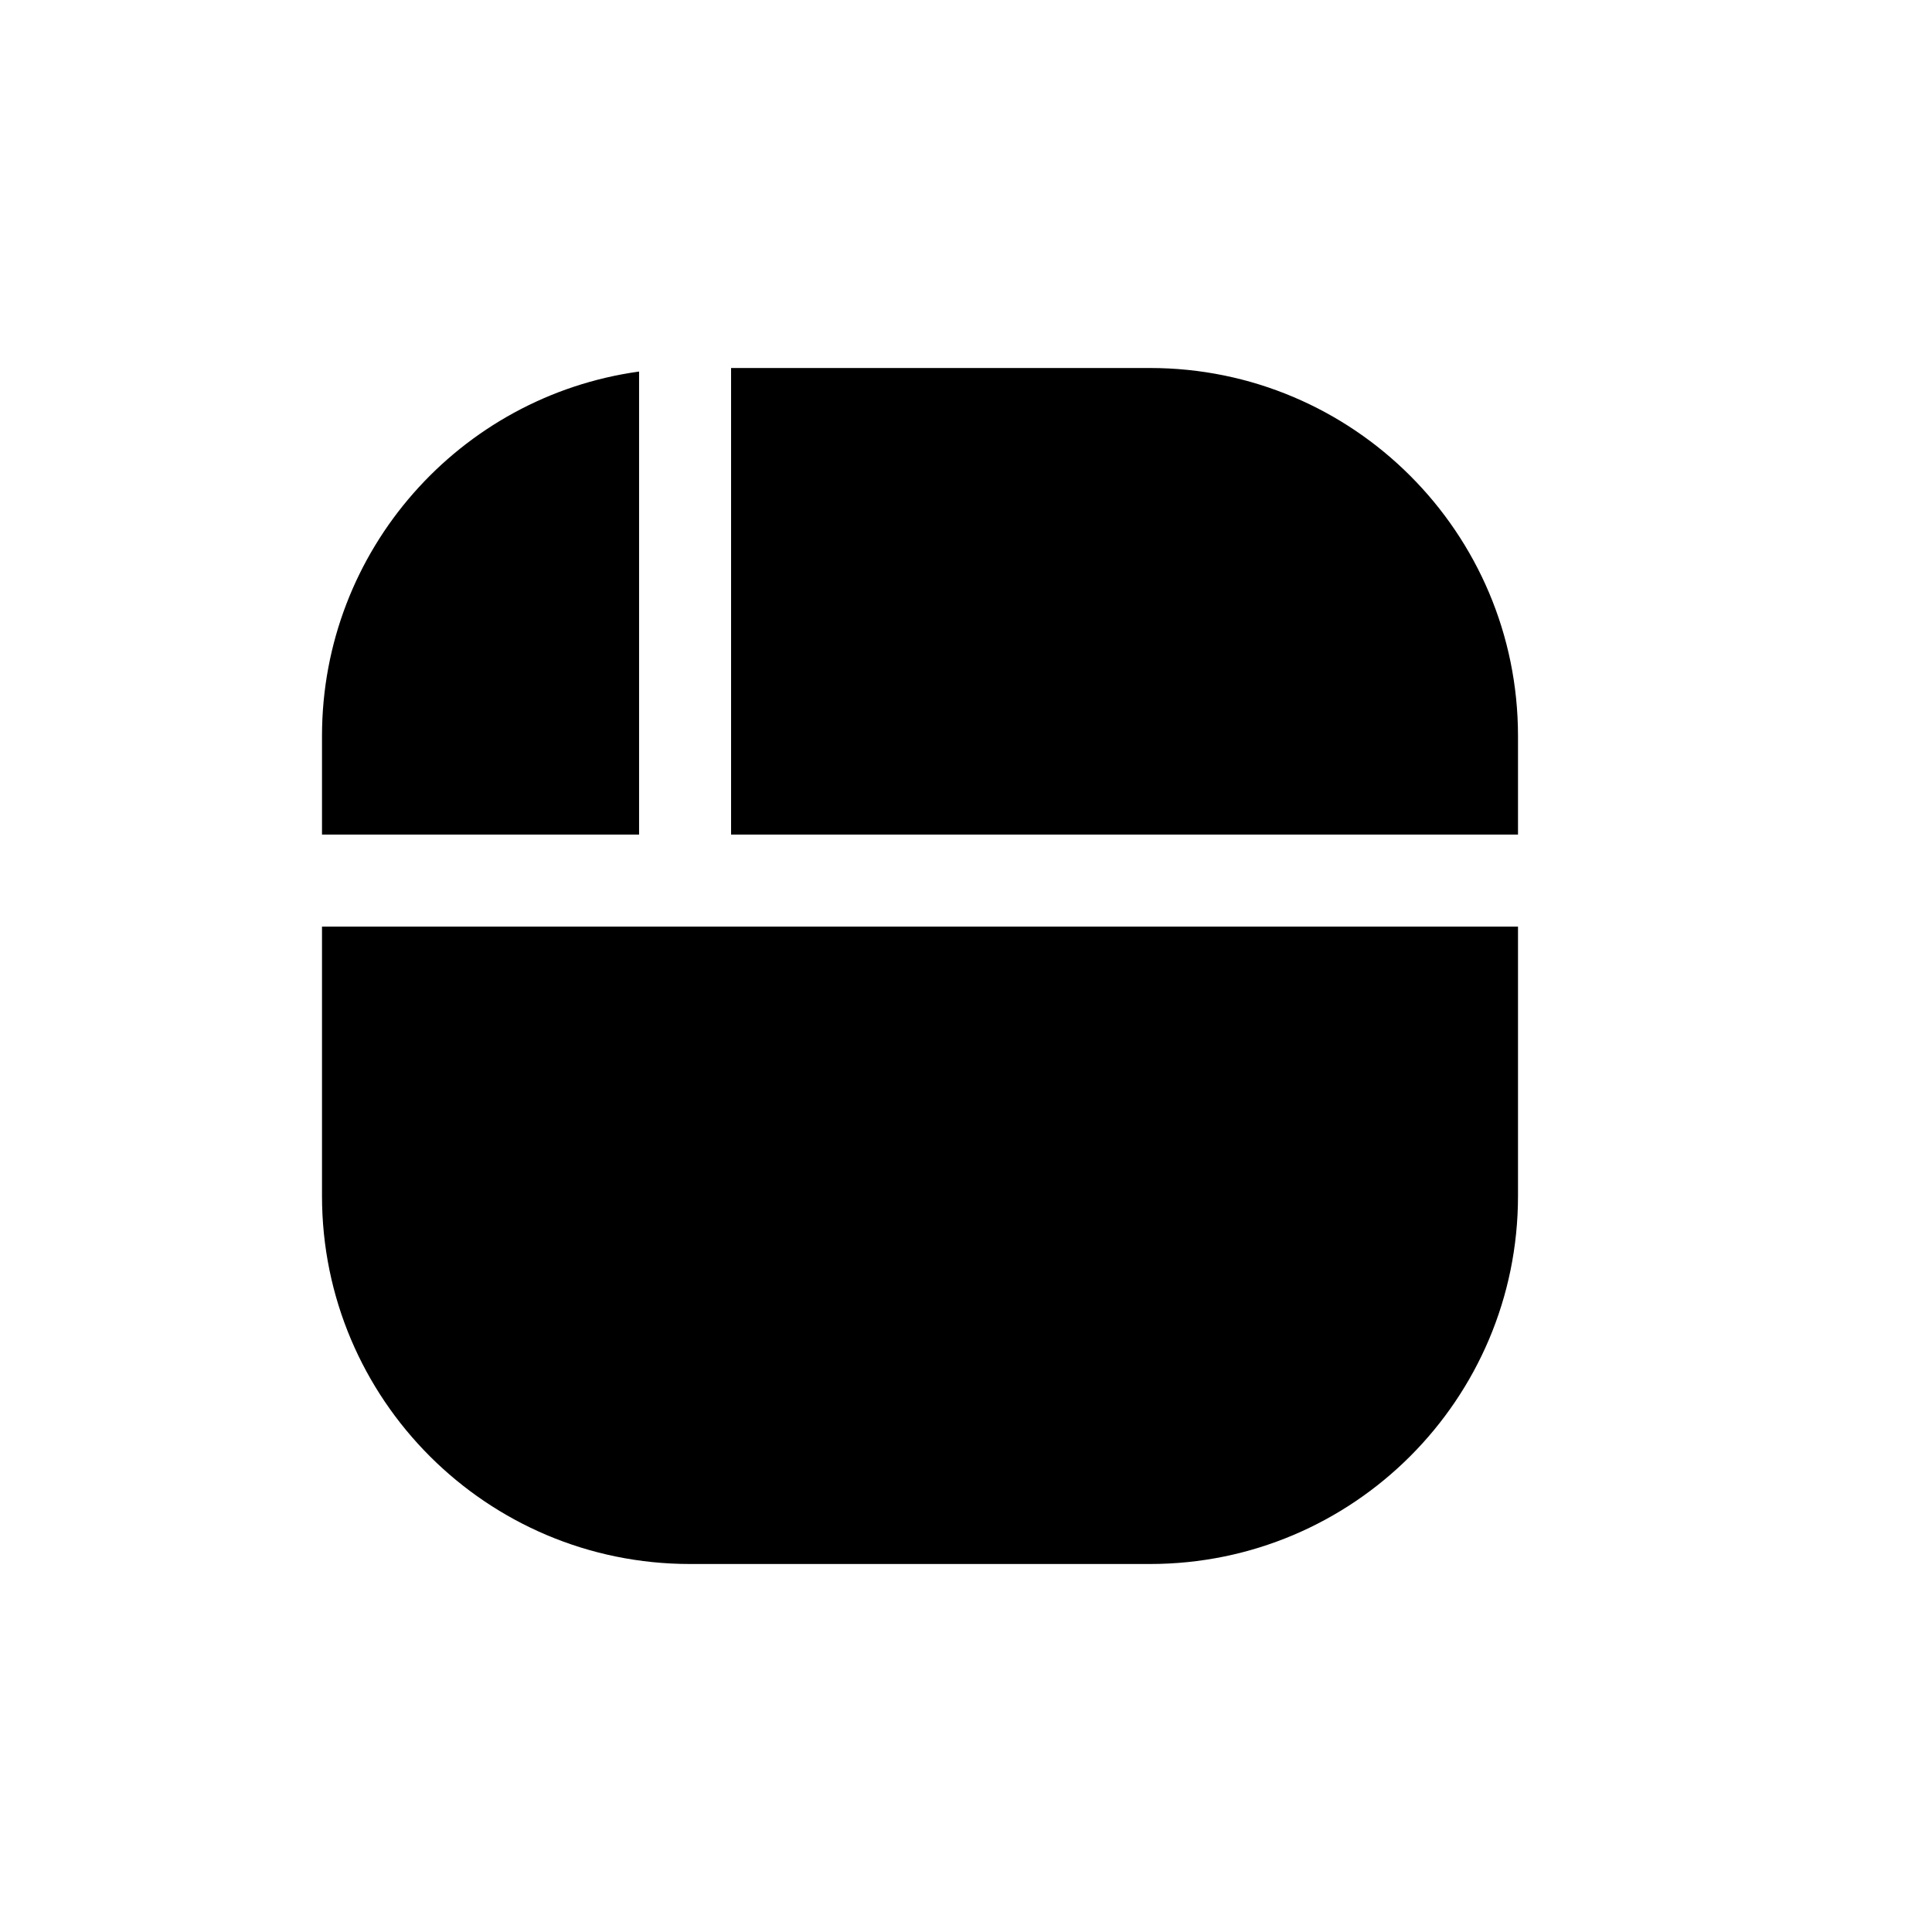
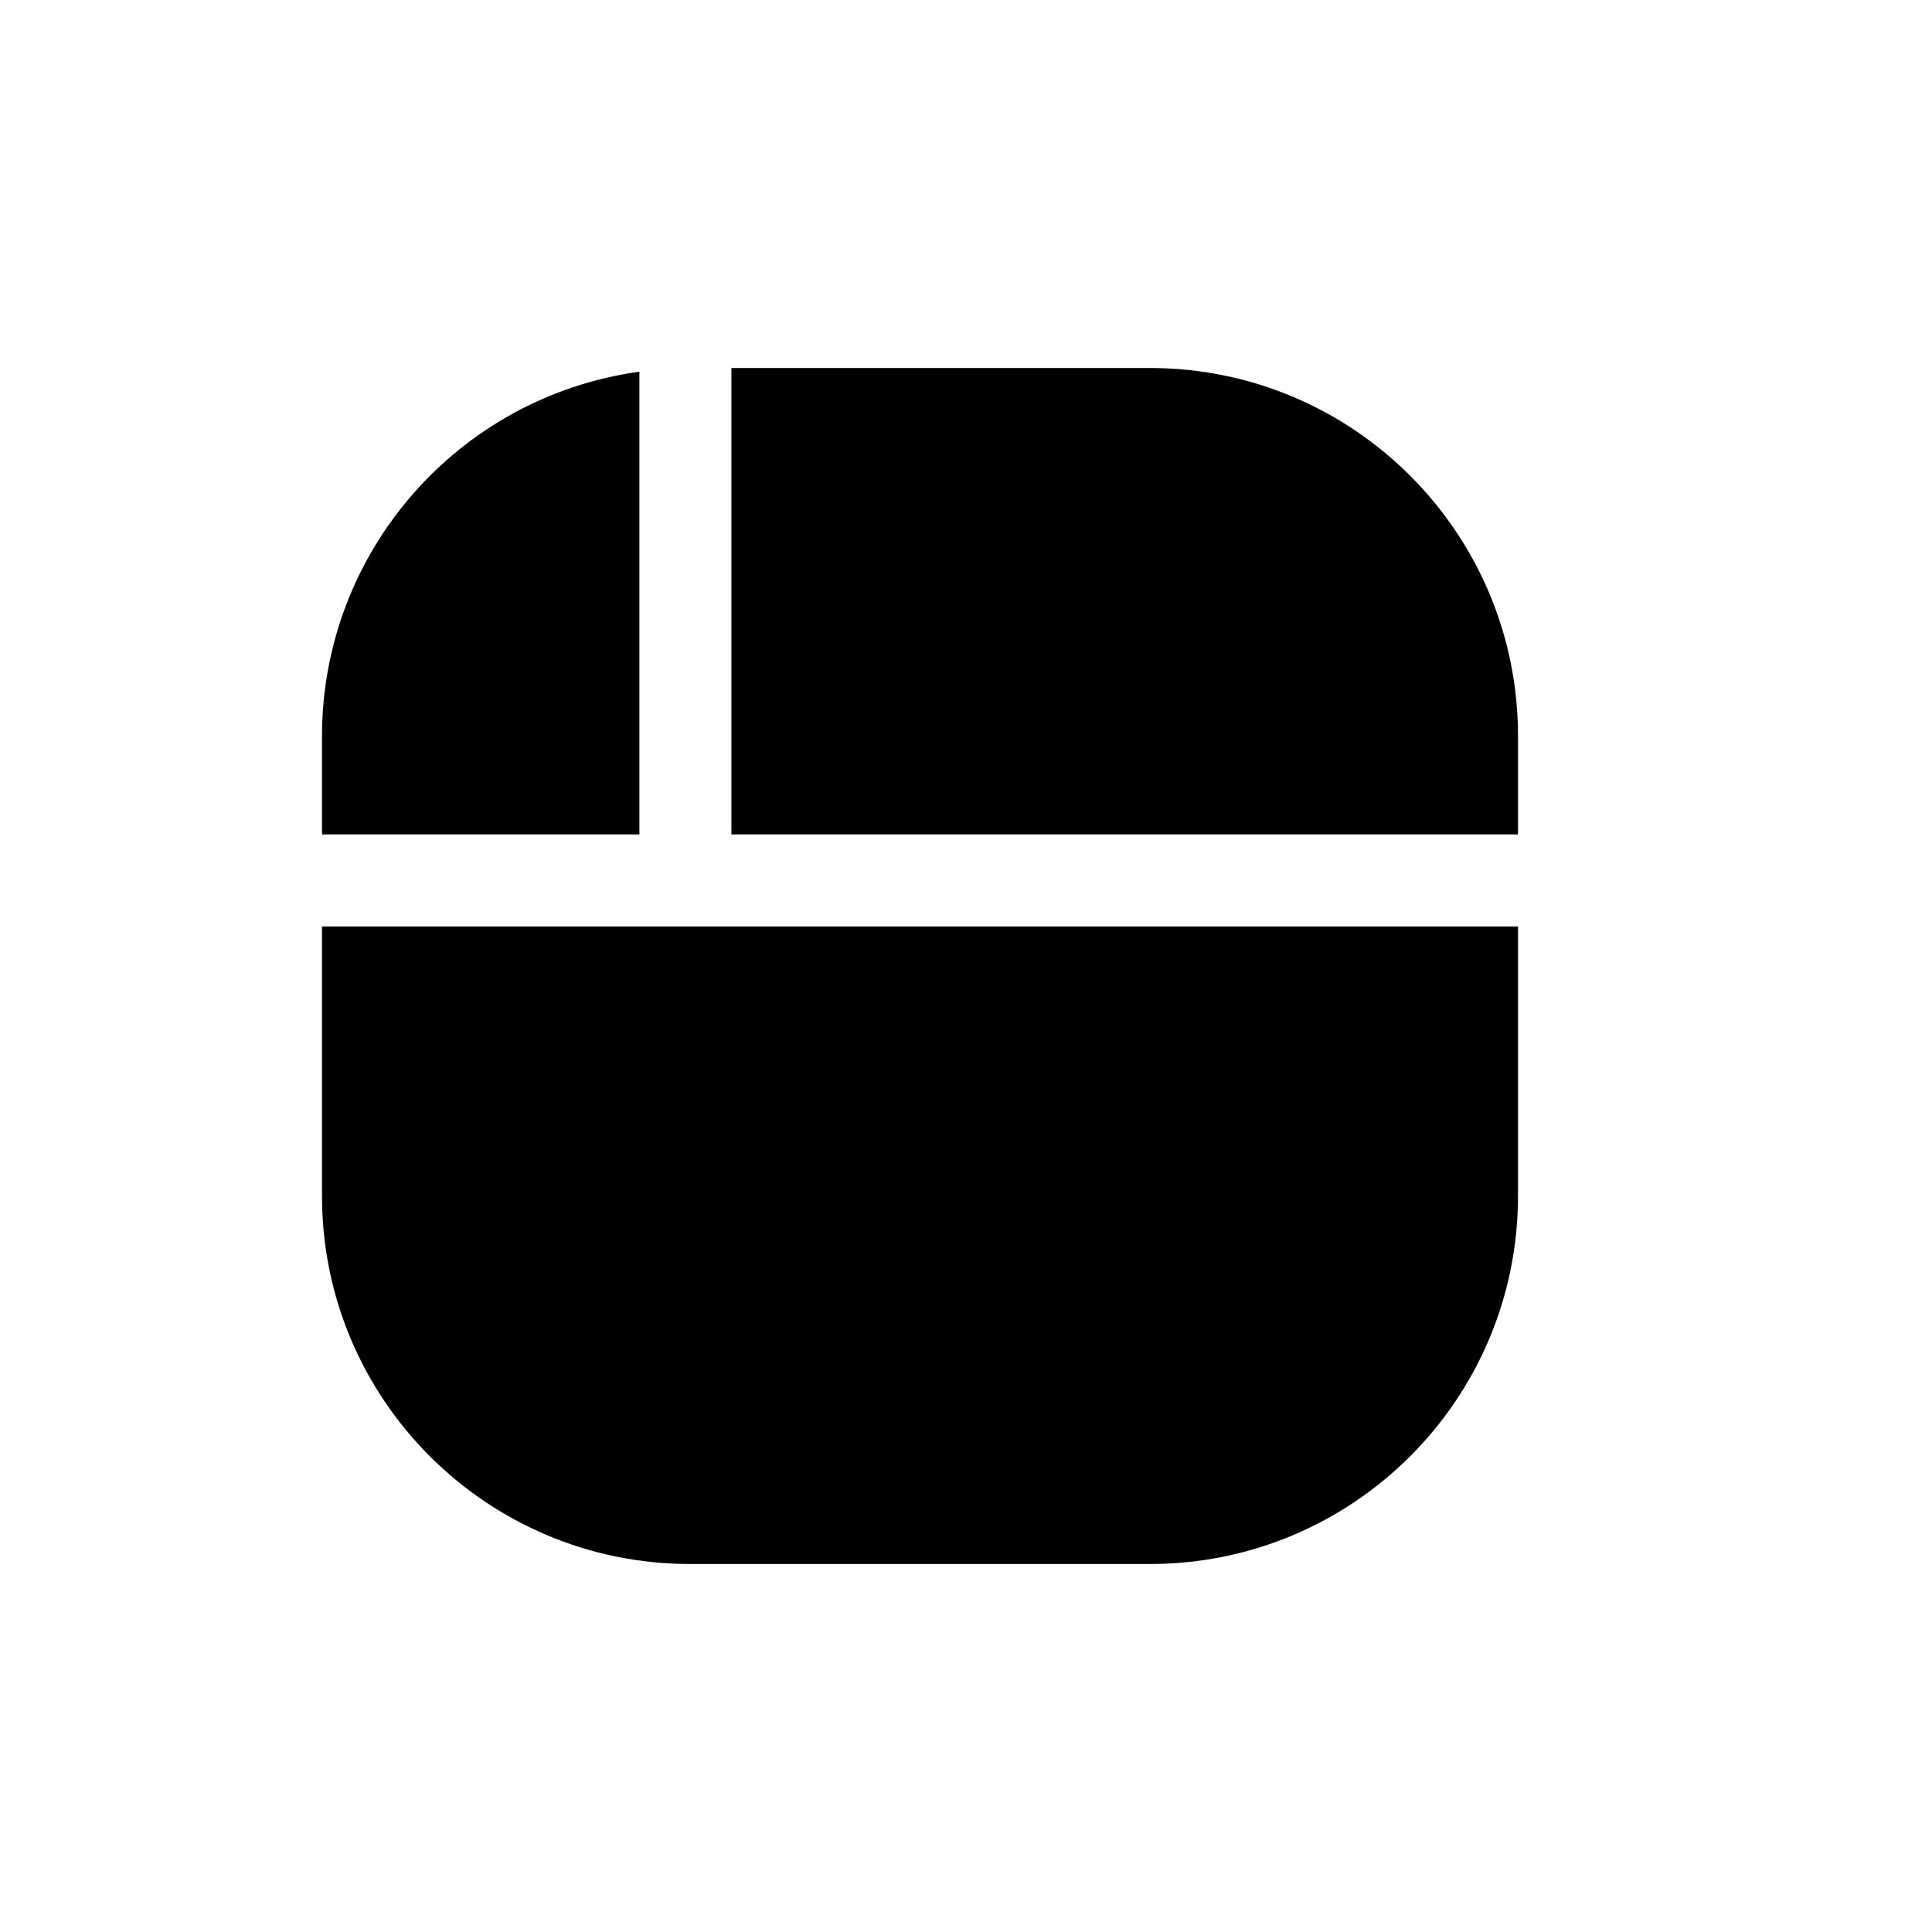
- <svg xmlns="http://www.w3.org/2000/svg" viewBox="0 0 42 42" fill="none">
-   <path d="M33 26C33 30.418 29.418 34 25 34H15C10.582 34 7 30.418 7 26V20.143H33V26ZM13.893 18.143H7V16C7 11.957 9.998 8.616 13.893 8.077V18.143ZM25 8C29.418 8 33 11.582 33 16V18.143H15.893V8H25Z" fill="currentColor" />
+ <svg xmlns="http://www.w3.org/2000/svg" fill="none" viewBox="0 0 42 42">
+   <path fill="currentColor" d="M33 26a8 8 0 0 1-8 8H15a8 8 0 0 1-8-8v-5.86h26zm-19.1-7.86H7V16a8 8 0 0 1 6.9-7.92zM25 8a8 8 0 0 1 8 8v2.14H15.9V8z" />
</svg>
